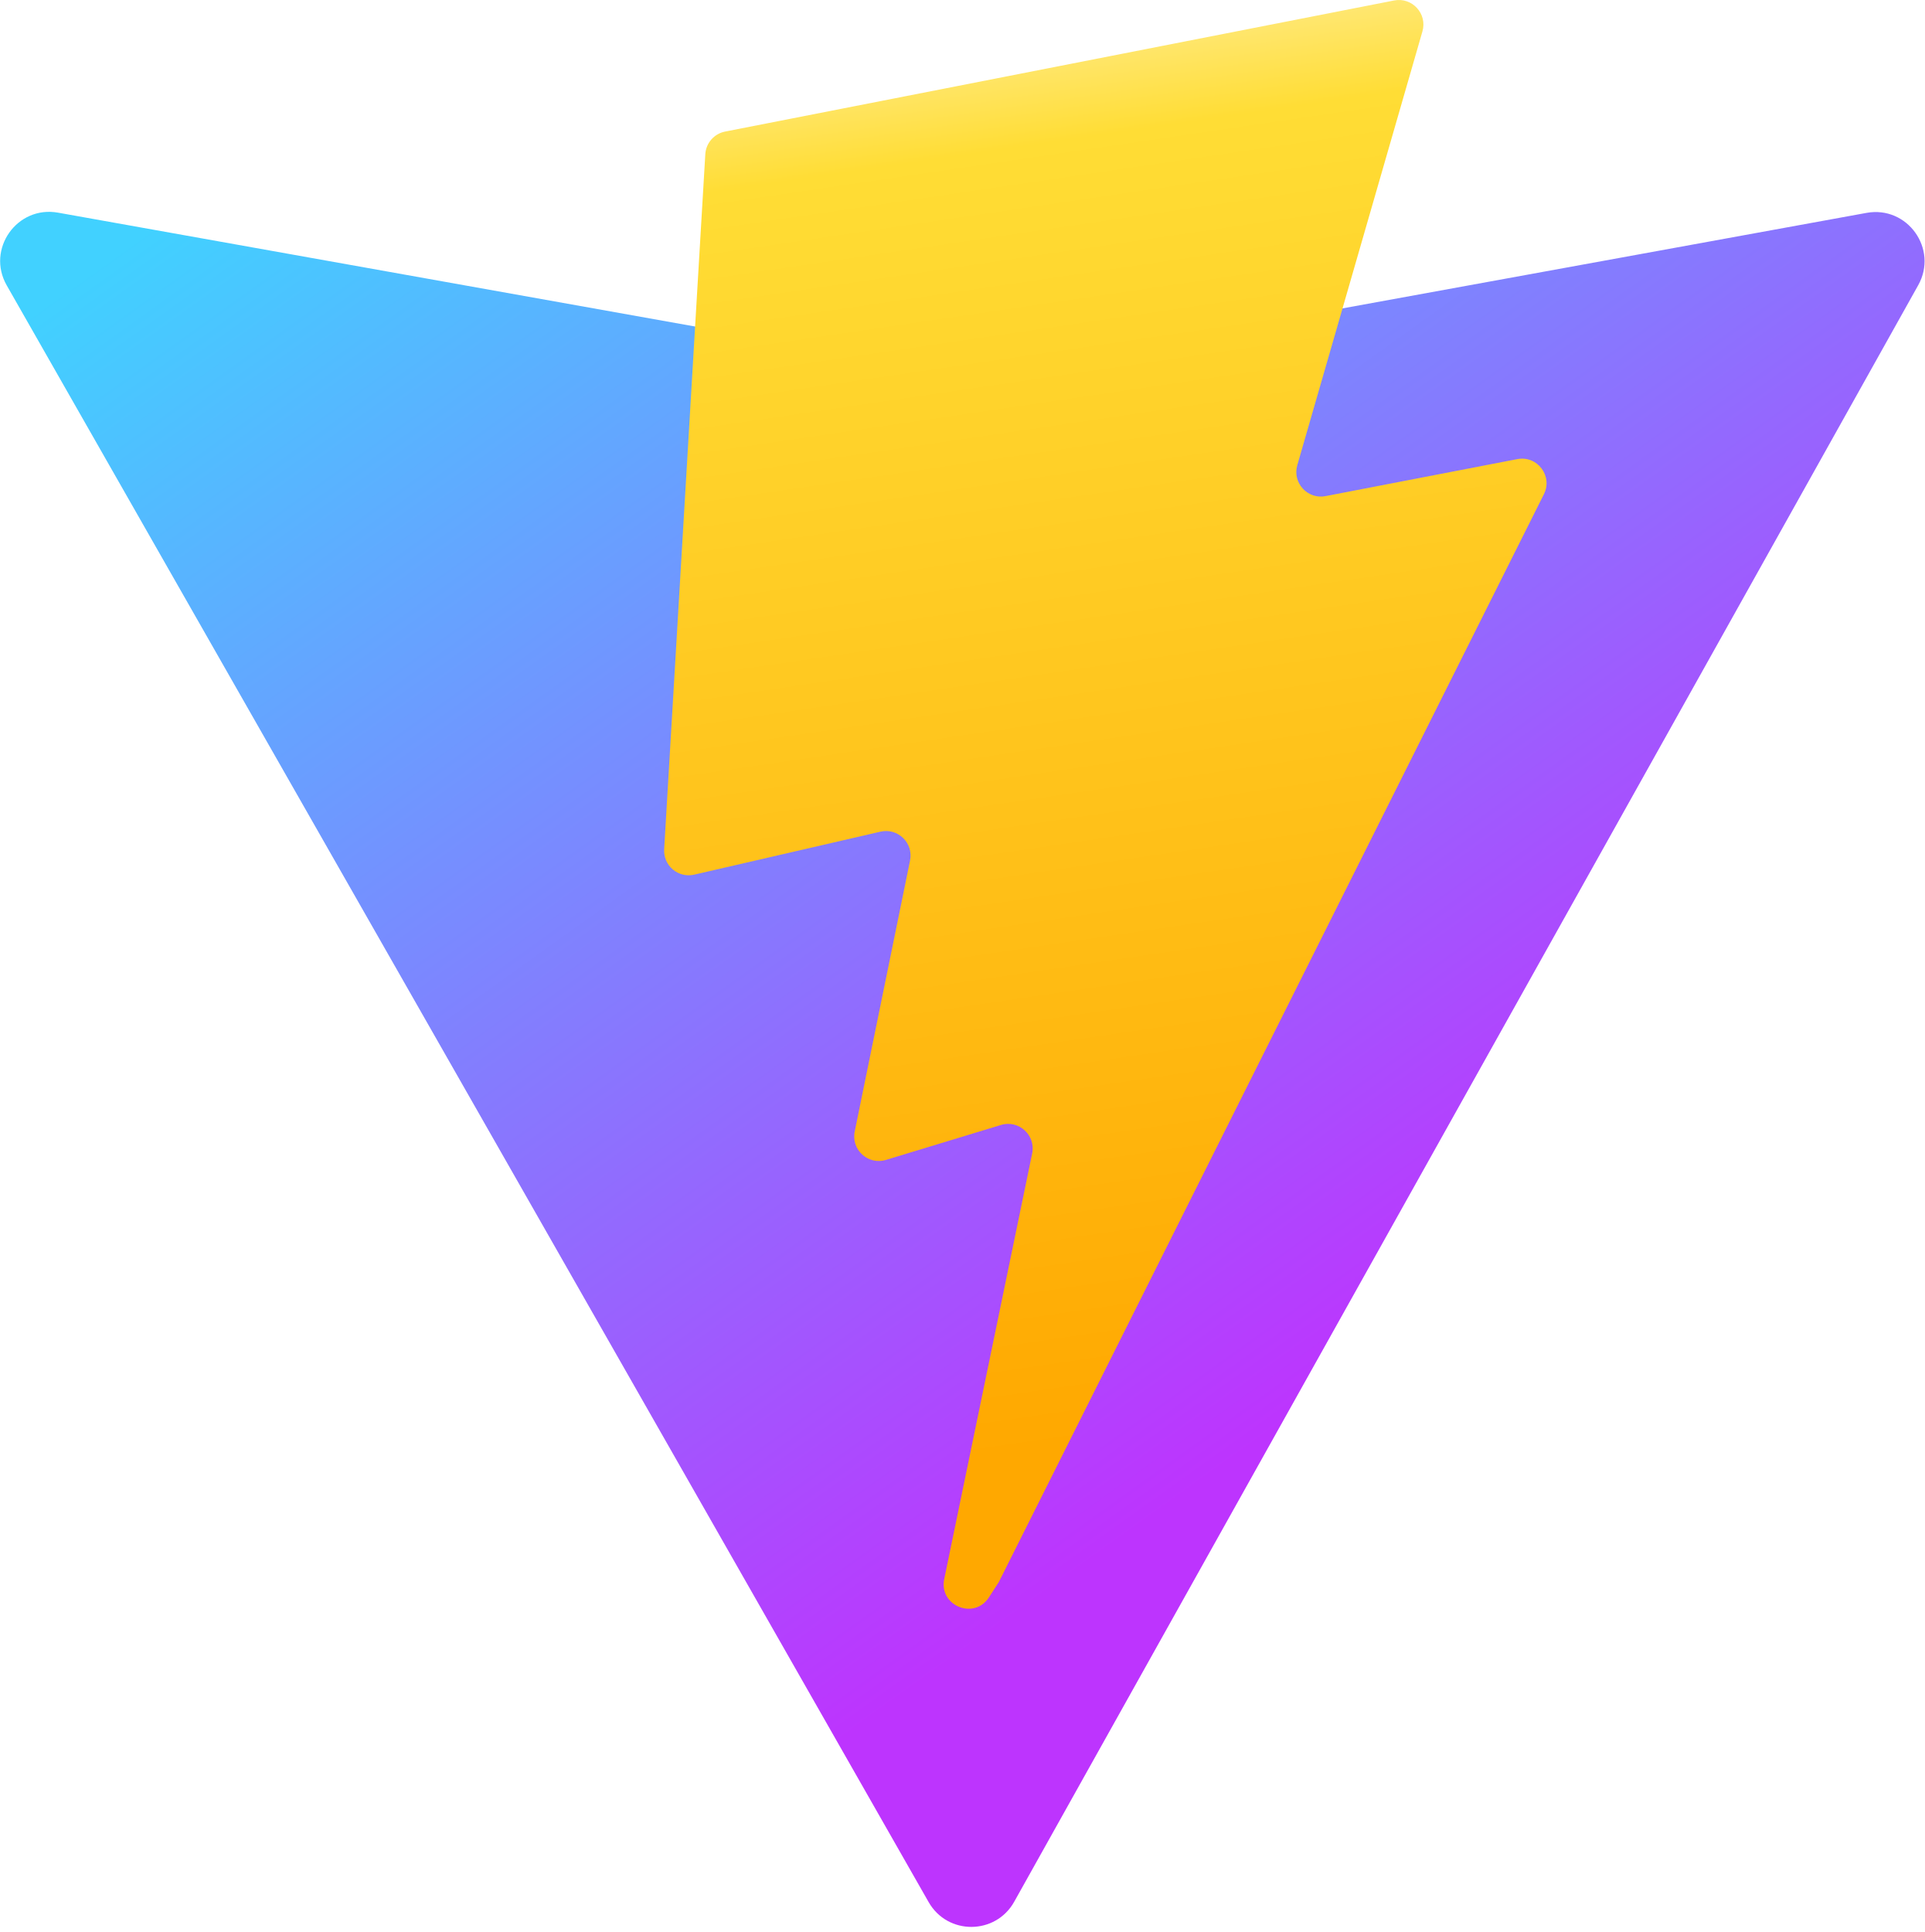
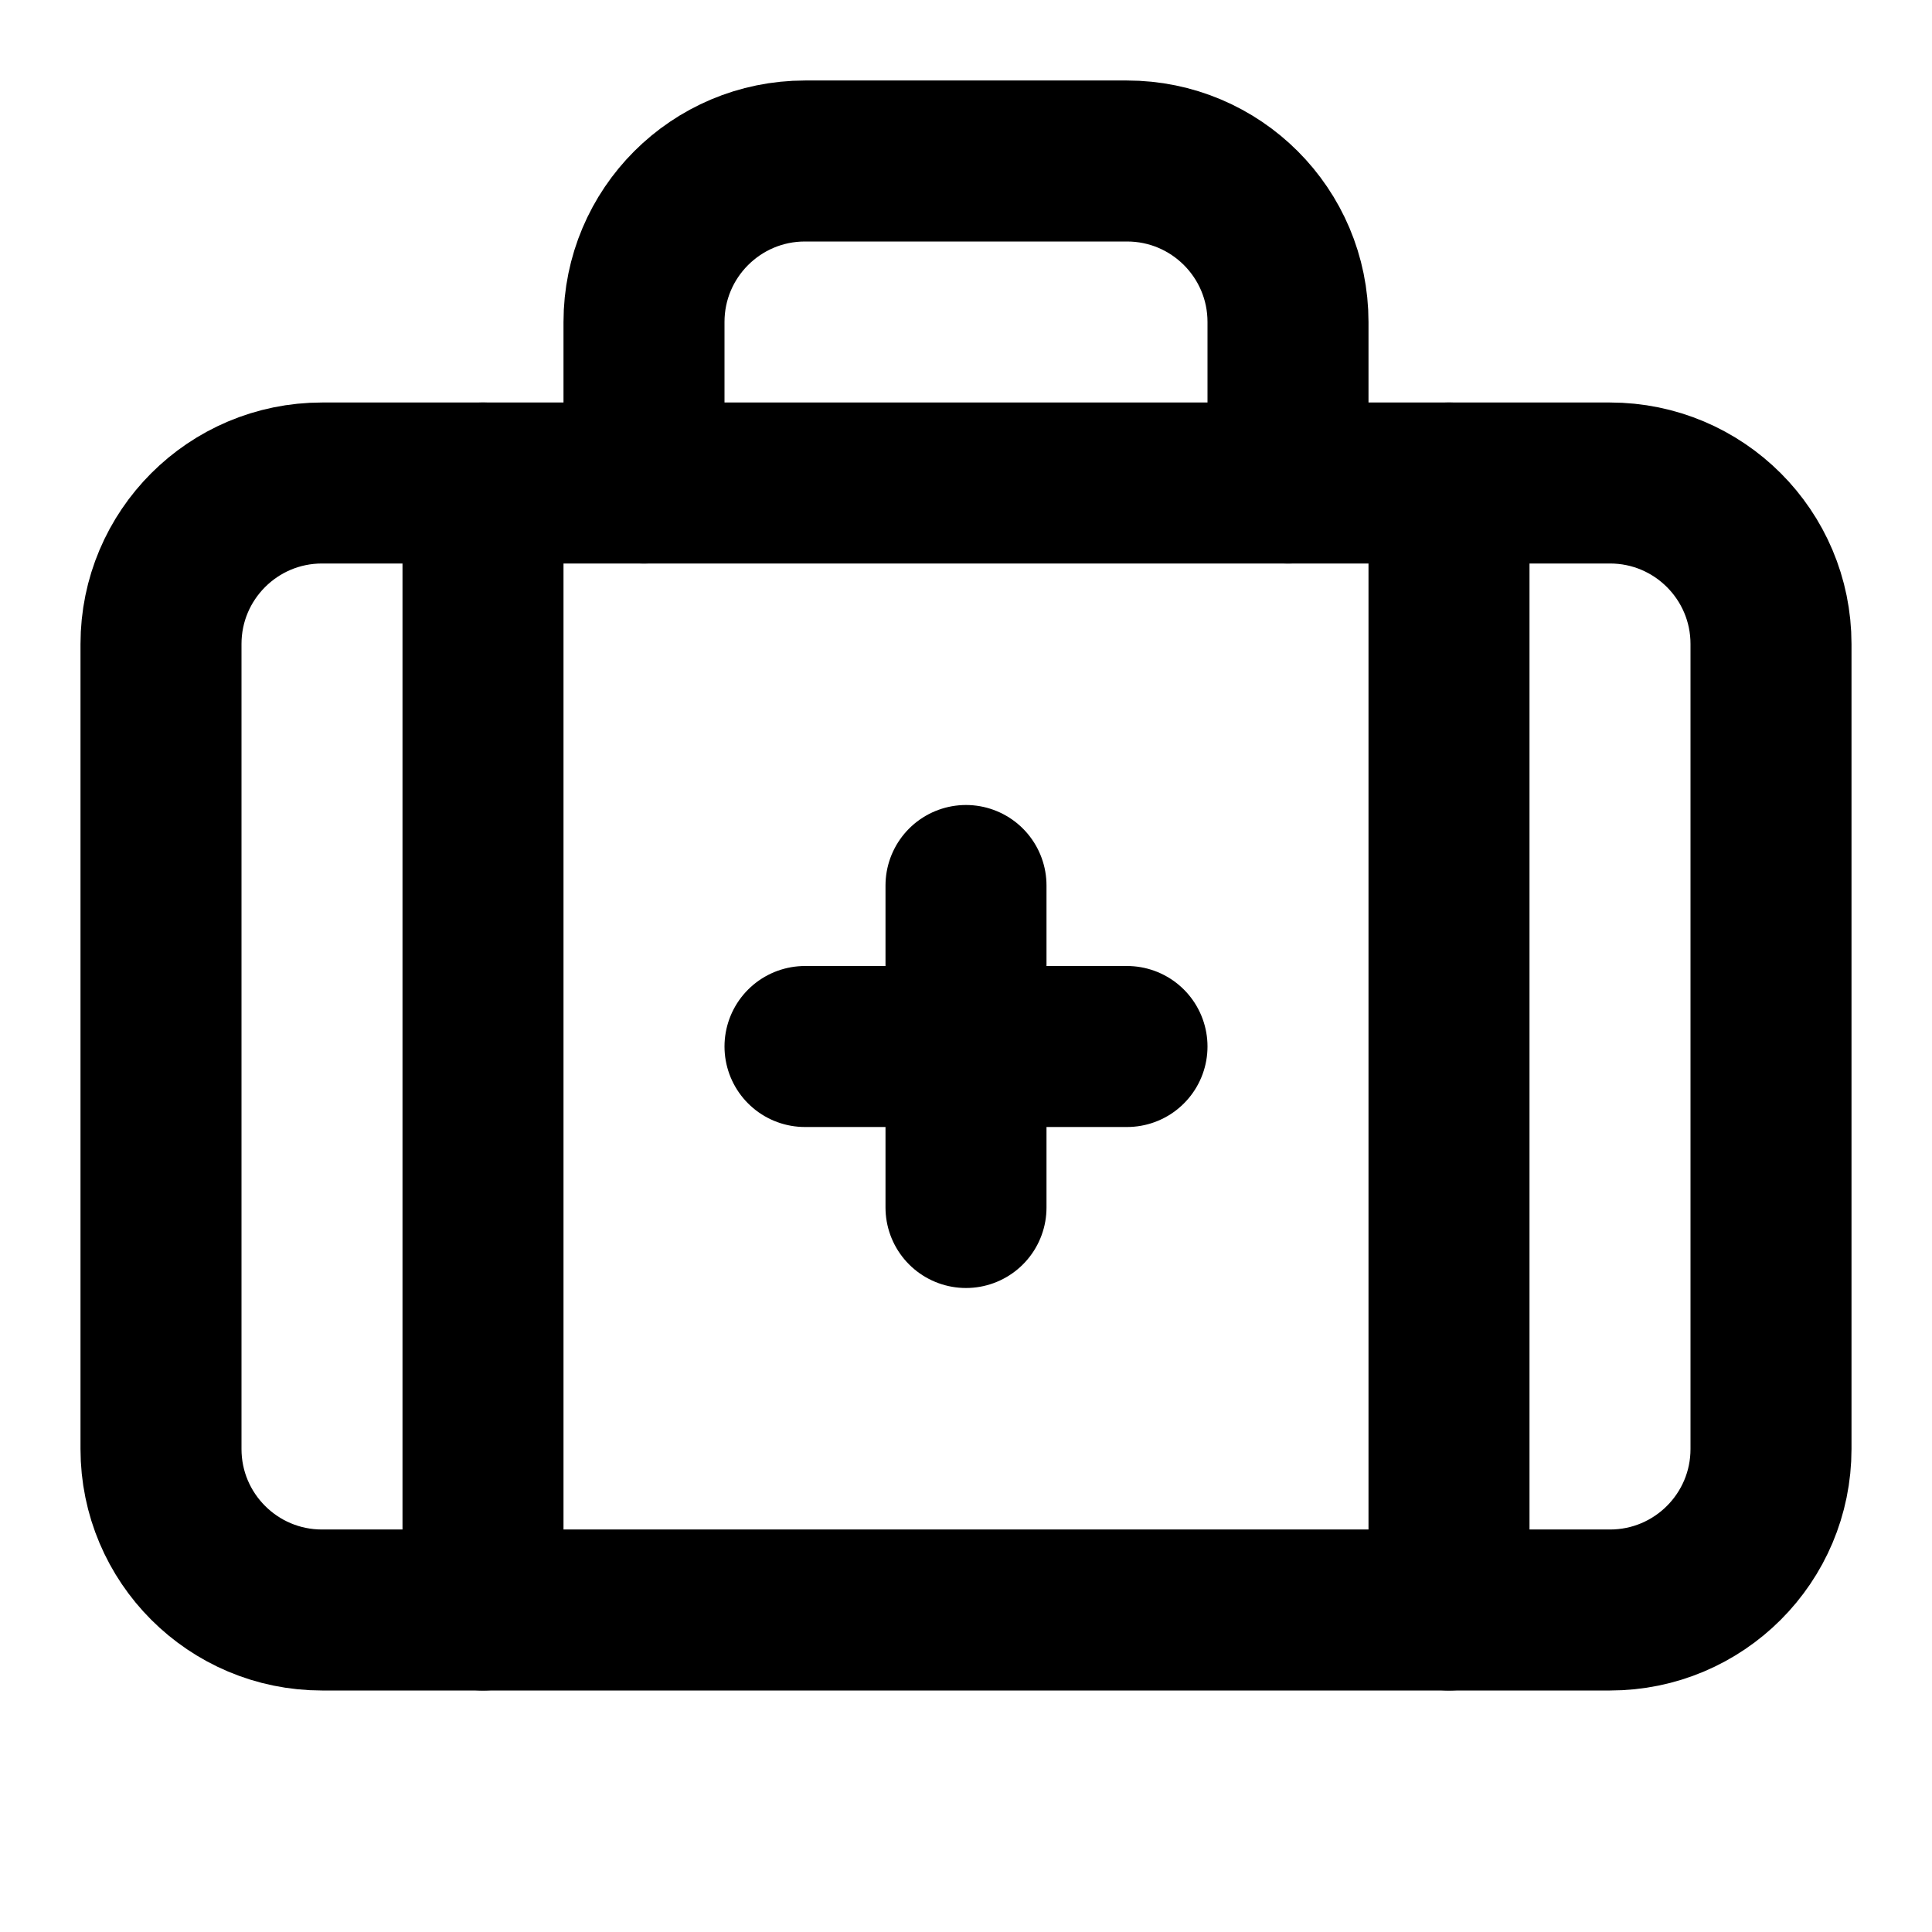
- <svg xmlns="http://www.w3.org/2000/svg" aria-hidden="true" role="img" class="iconify iconify--logos" width="31.88" height="32" preserveAspectRatio="xMidYMid meet" viewBox="0 0 256 257">
-   <defs>
-     <linearGradient id="IconifyId1813088fe1fbc01fb466" x1="-.828%" x2="57.636%" y1="7.652%" y2="78.411%">
-       <stop offset="0%" stop-color="#41D1FF" />
-       <stop offset="100%" stop-color="#BD34FE" />
-     </linearGradient>
-     <linearGradient id="IconifyId1813088fe1fbc01fb467" x1="43.376%" x2="50.316%" y1="2.242%" y2="89.03%">
-       <stop offset="0%" stop-color="#FFEA83" />
-       <stop offset="8.333%" stop-color="#FFDD35" />
-       <stop offset="100%" stop-color="#FFA800" />
-     </linearGradient>
-   </defs>
-   <path fill="url(#IconifyId1813088fe1fbc01fb466)" d="M255.153 37.938L134.897 252.976c-2.483 4.44-8.862 4.466-11.382.048L.875 37.958c-2.746-4.814 1.371-10.646 6.827-9.67l120.385 21.517a6.537 6.537 0 0 0 2.322-.004l117.867-21.483c5.438-.991 9.574 4.796 6.877 9.62Z" />
-   <path fill="url(#IconifyId1813088fe1fbc01fb467)" d="M185.432.063L96.44 17.501a3.268 3.268 0 0 0-2.634 3.014l-5.474 92.456a3.268 3.268 0 0 0 3.997 3.378l24.777-5.718c2.318-.535 4.413 1.507 3.936 3.838l-7.361 36.047c-.495 2.426 1.782 4.5 4.151 3.78l15.304-4.649c2.372-.72 4.652 1.36 4.15 3.788l-11.698 56.621c-.732 3.542 3.979 5.473 5.943 2.437l1.313-2.028l72.516-144.72c1.215-2.423-.88-5.186-3.54-4.672l-25.505 4.922c-2.396.462-4.435-1.77-3.759-4.114l16.646-57.705c.677-2.35-1.37-4.583-3.769-4.113Z" />
+ <svg xmlns="http://www.w3.org/2000/svg" width="24" height="24" viewBox="0 0 24 24" fill="none" stroke="currentColor" stroke-width="2" stroke-linecap="round" stroke-linejoin="round" class="lucide lucide-briefcase-medical-icon lucide-briefcase-medical">
+   <path d="M12 11v4" />
+   <path d="M14 13h-4" />
+   <path d="M16 6V4a2 2 0 0 0-2-2h-4a2 2 0 0 0-2 2v2" />
+   <path d="M18 6v14" />
+   <path d="M6 6v14" />
+   <rect width="20" height="14" x="2" y="6" rx="2" />
</svg>
